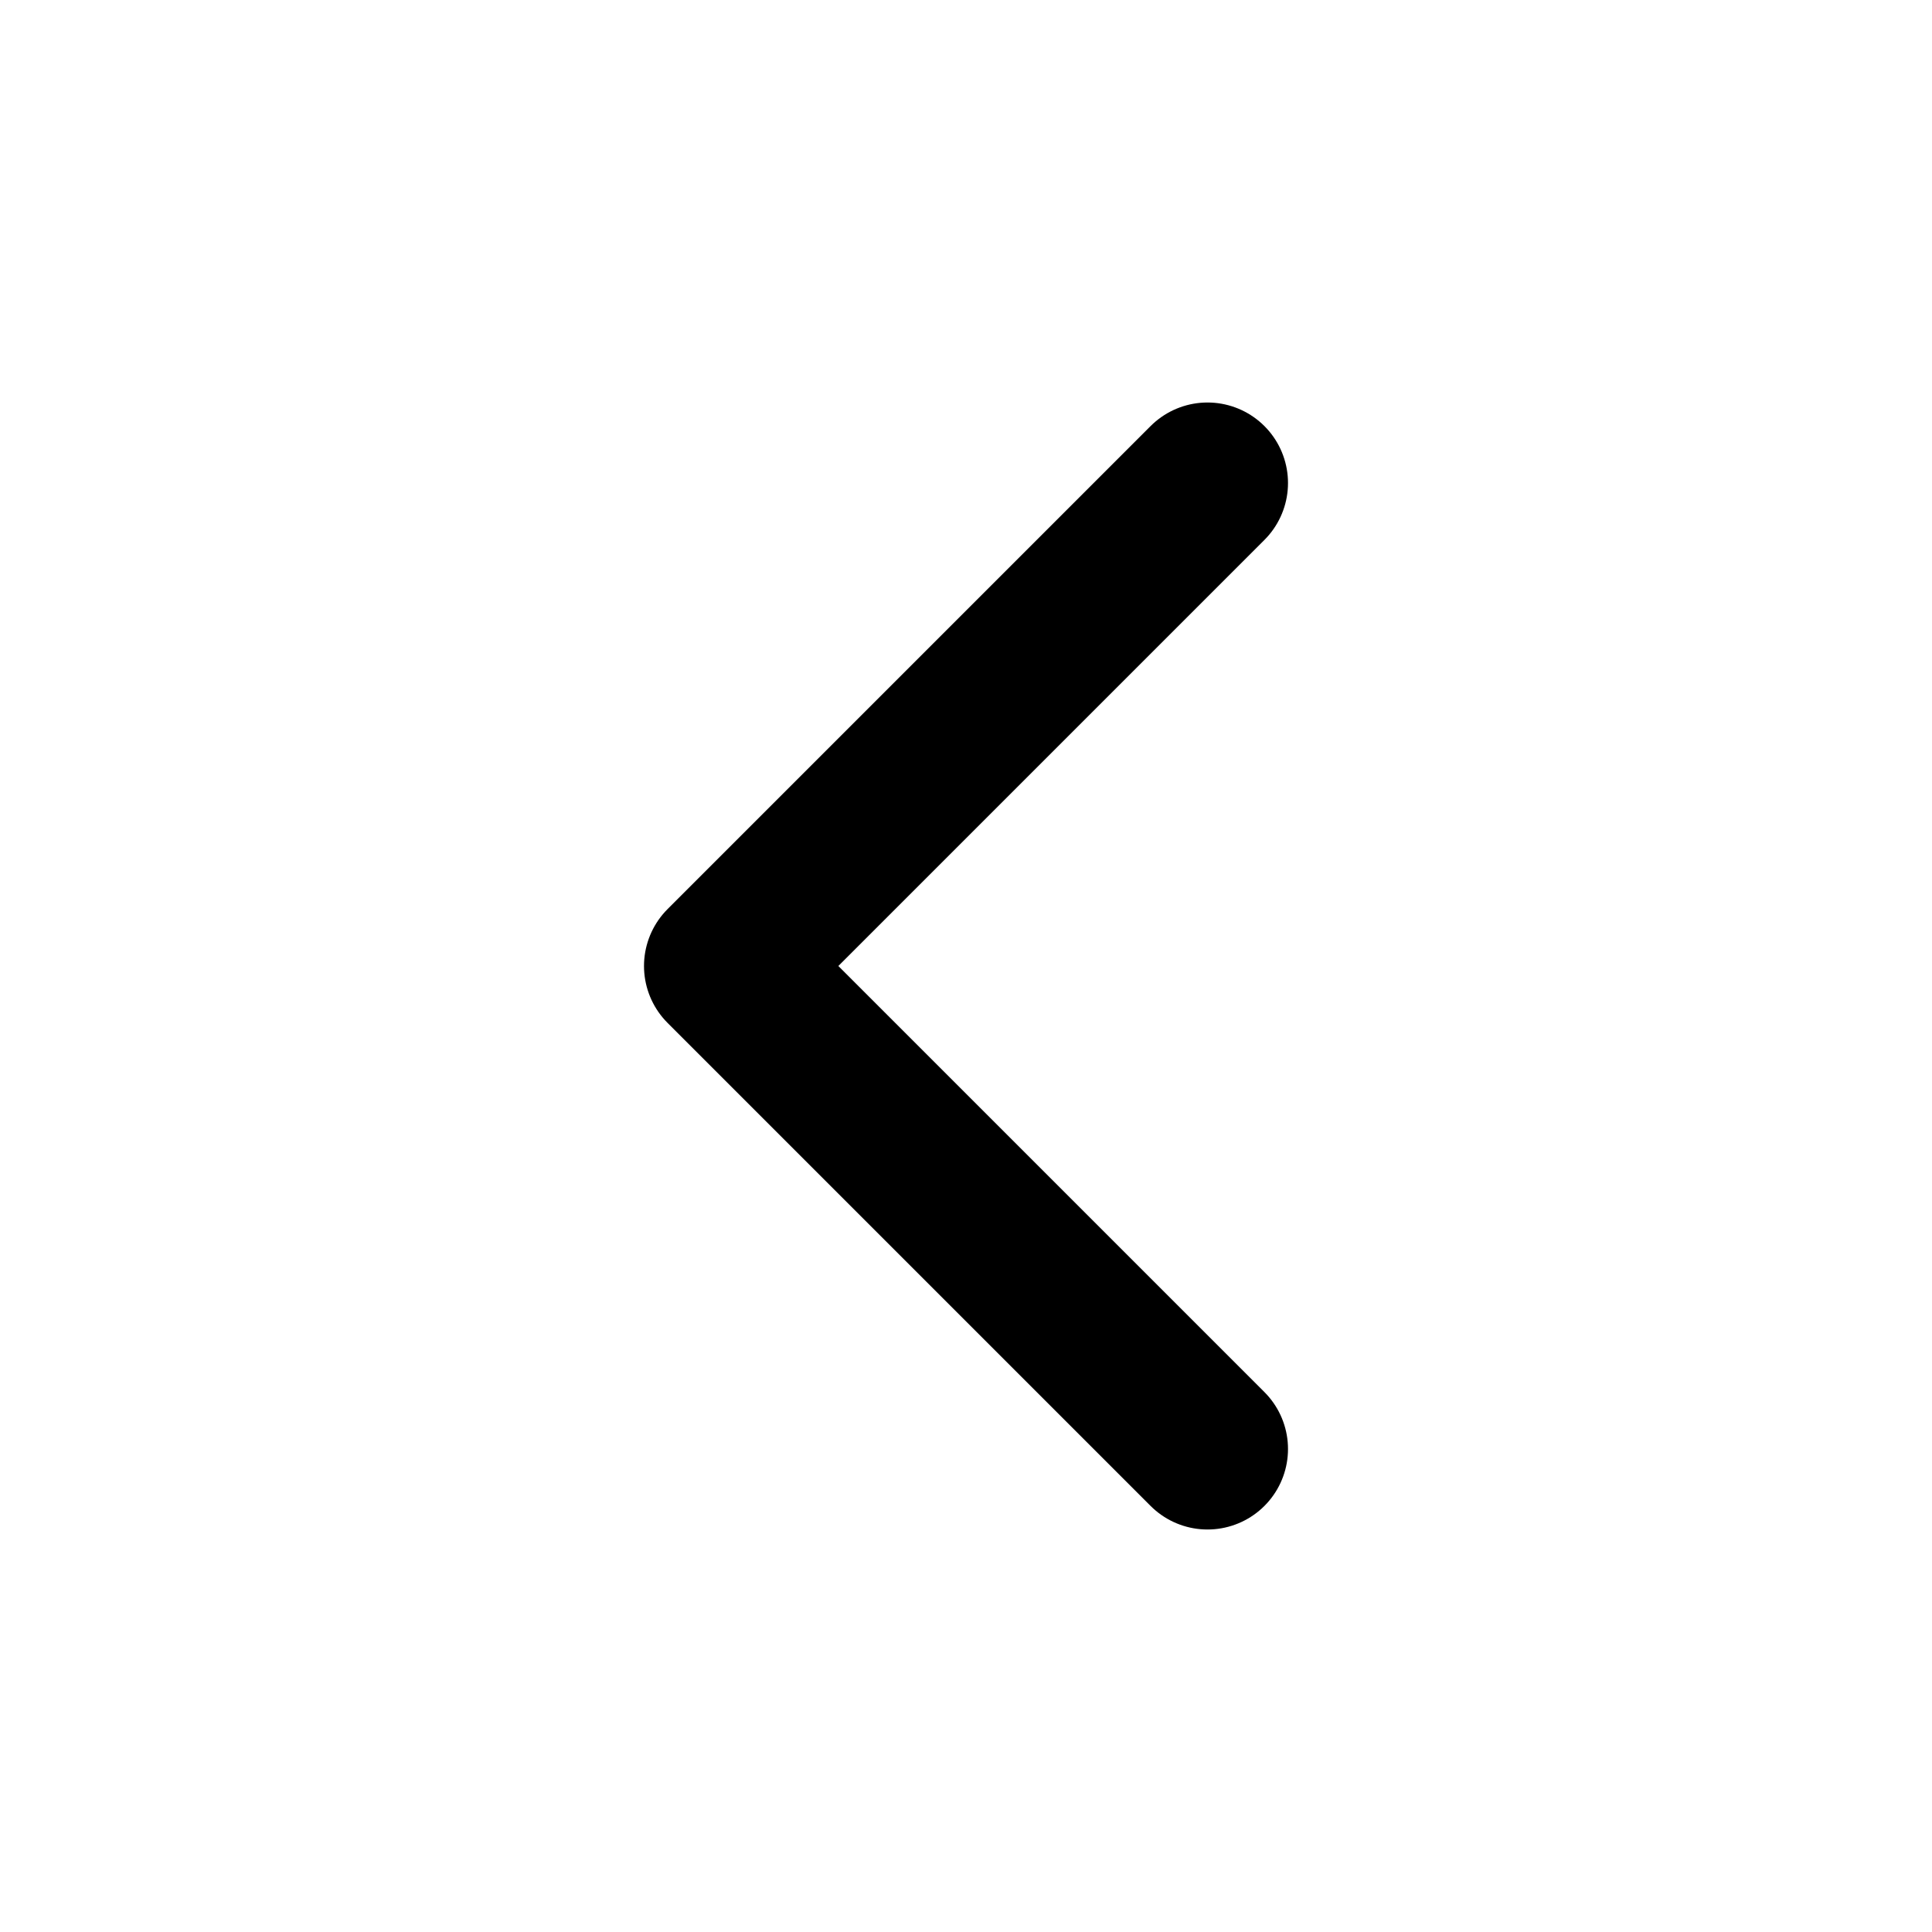
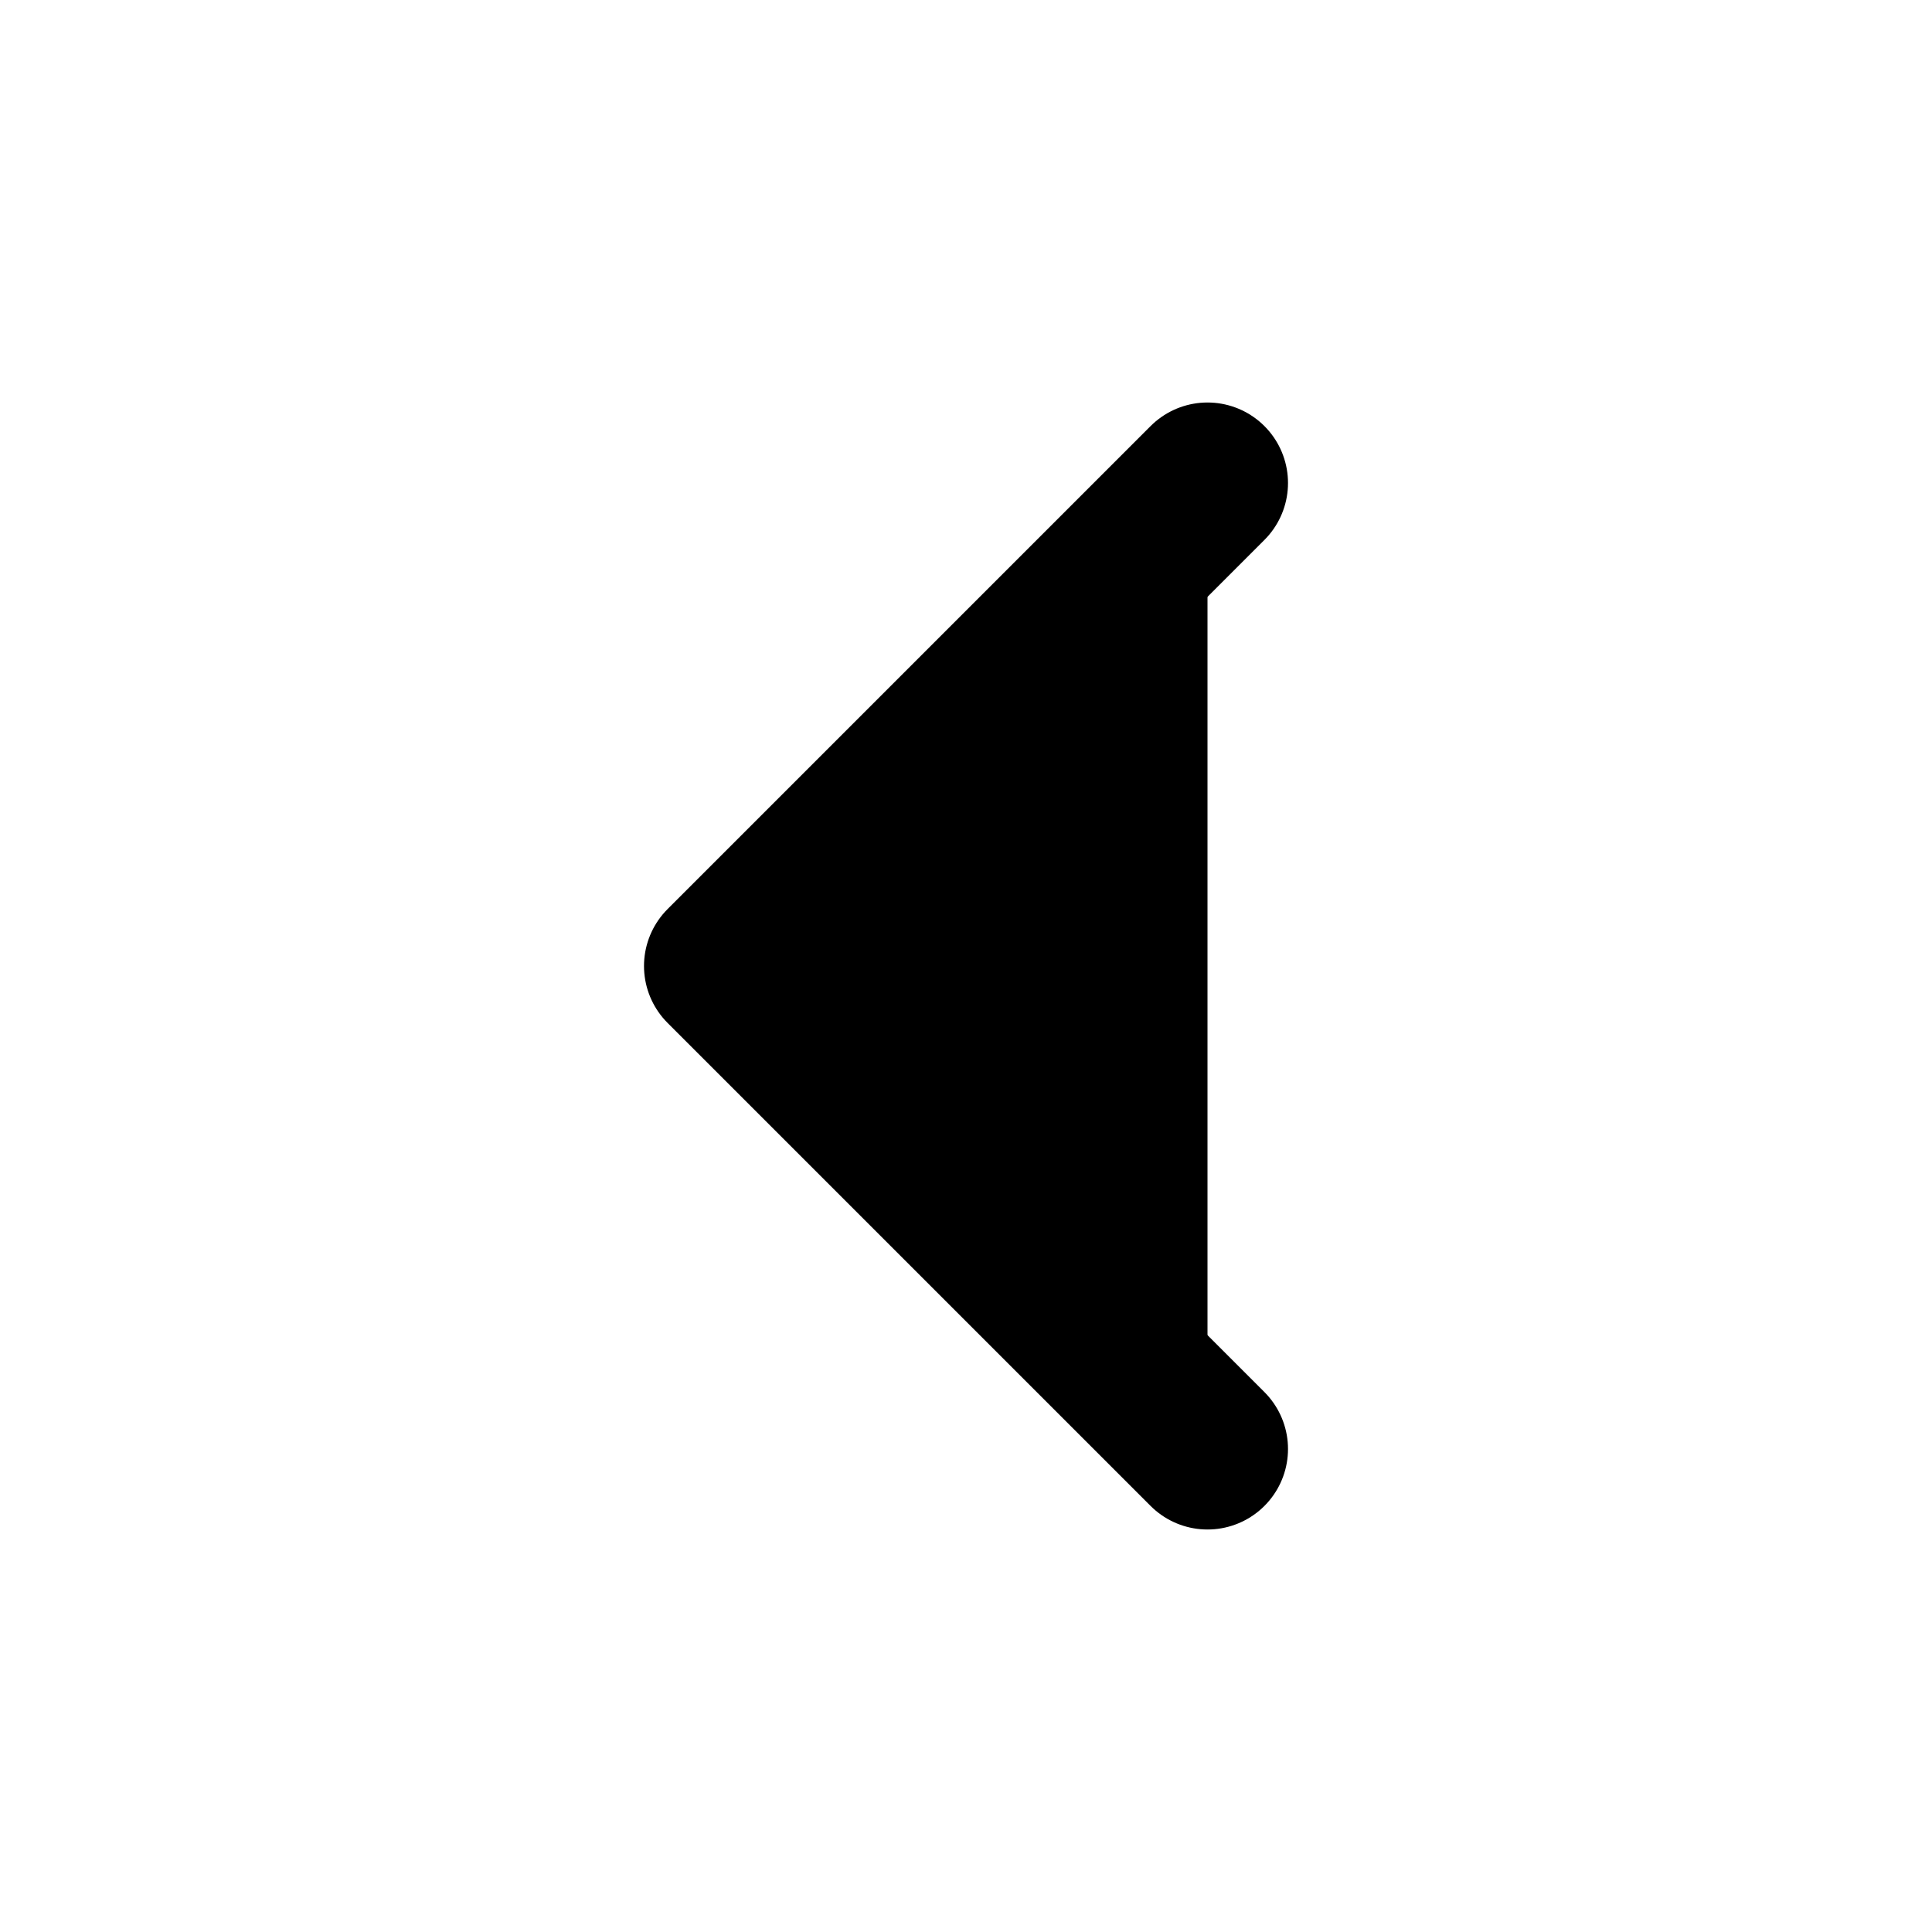
- <svg xmlns="http://www.w3.org/2000/svg" width="24" height="24" viewBox="0 0 24 24" fill="none">
-   <path d="M15 18L9 12L15 6" stroke="black" stroke-width="2" stroke-linecap="round" stroke-linejoin="round" />
+ <svg xmlns="http://www.w3.org/2000/svg" width="24" height="24" class="fav" viewBox="0 0 24 24" fill="currentColor">
+   <path d="M15 18L9 12L15 6" stroke="currentColor" stroke-width="2" stroke-linecap="round" stroke-linejoin="round" />
</svg>
